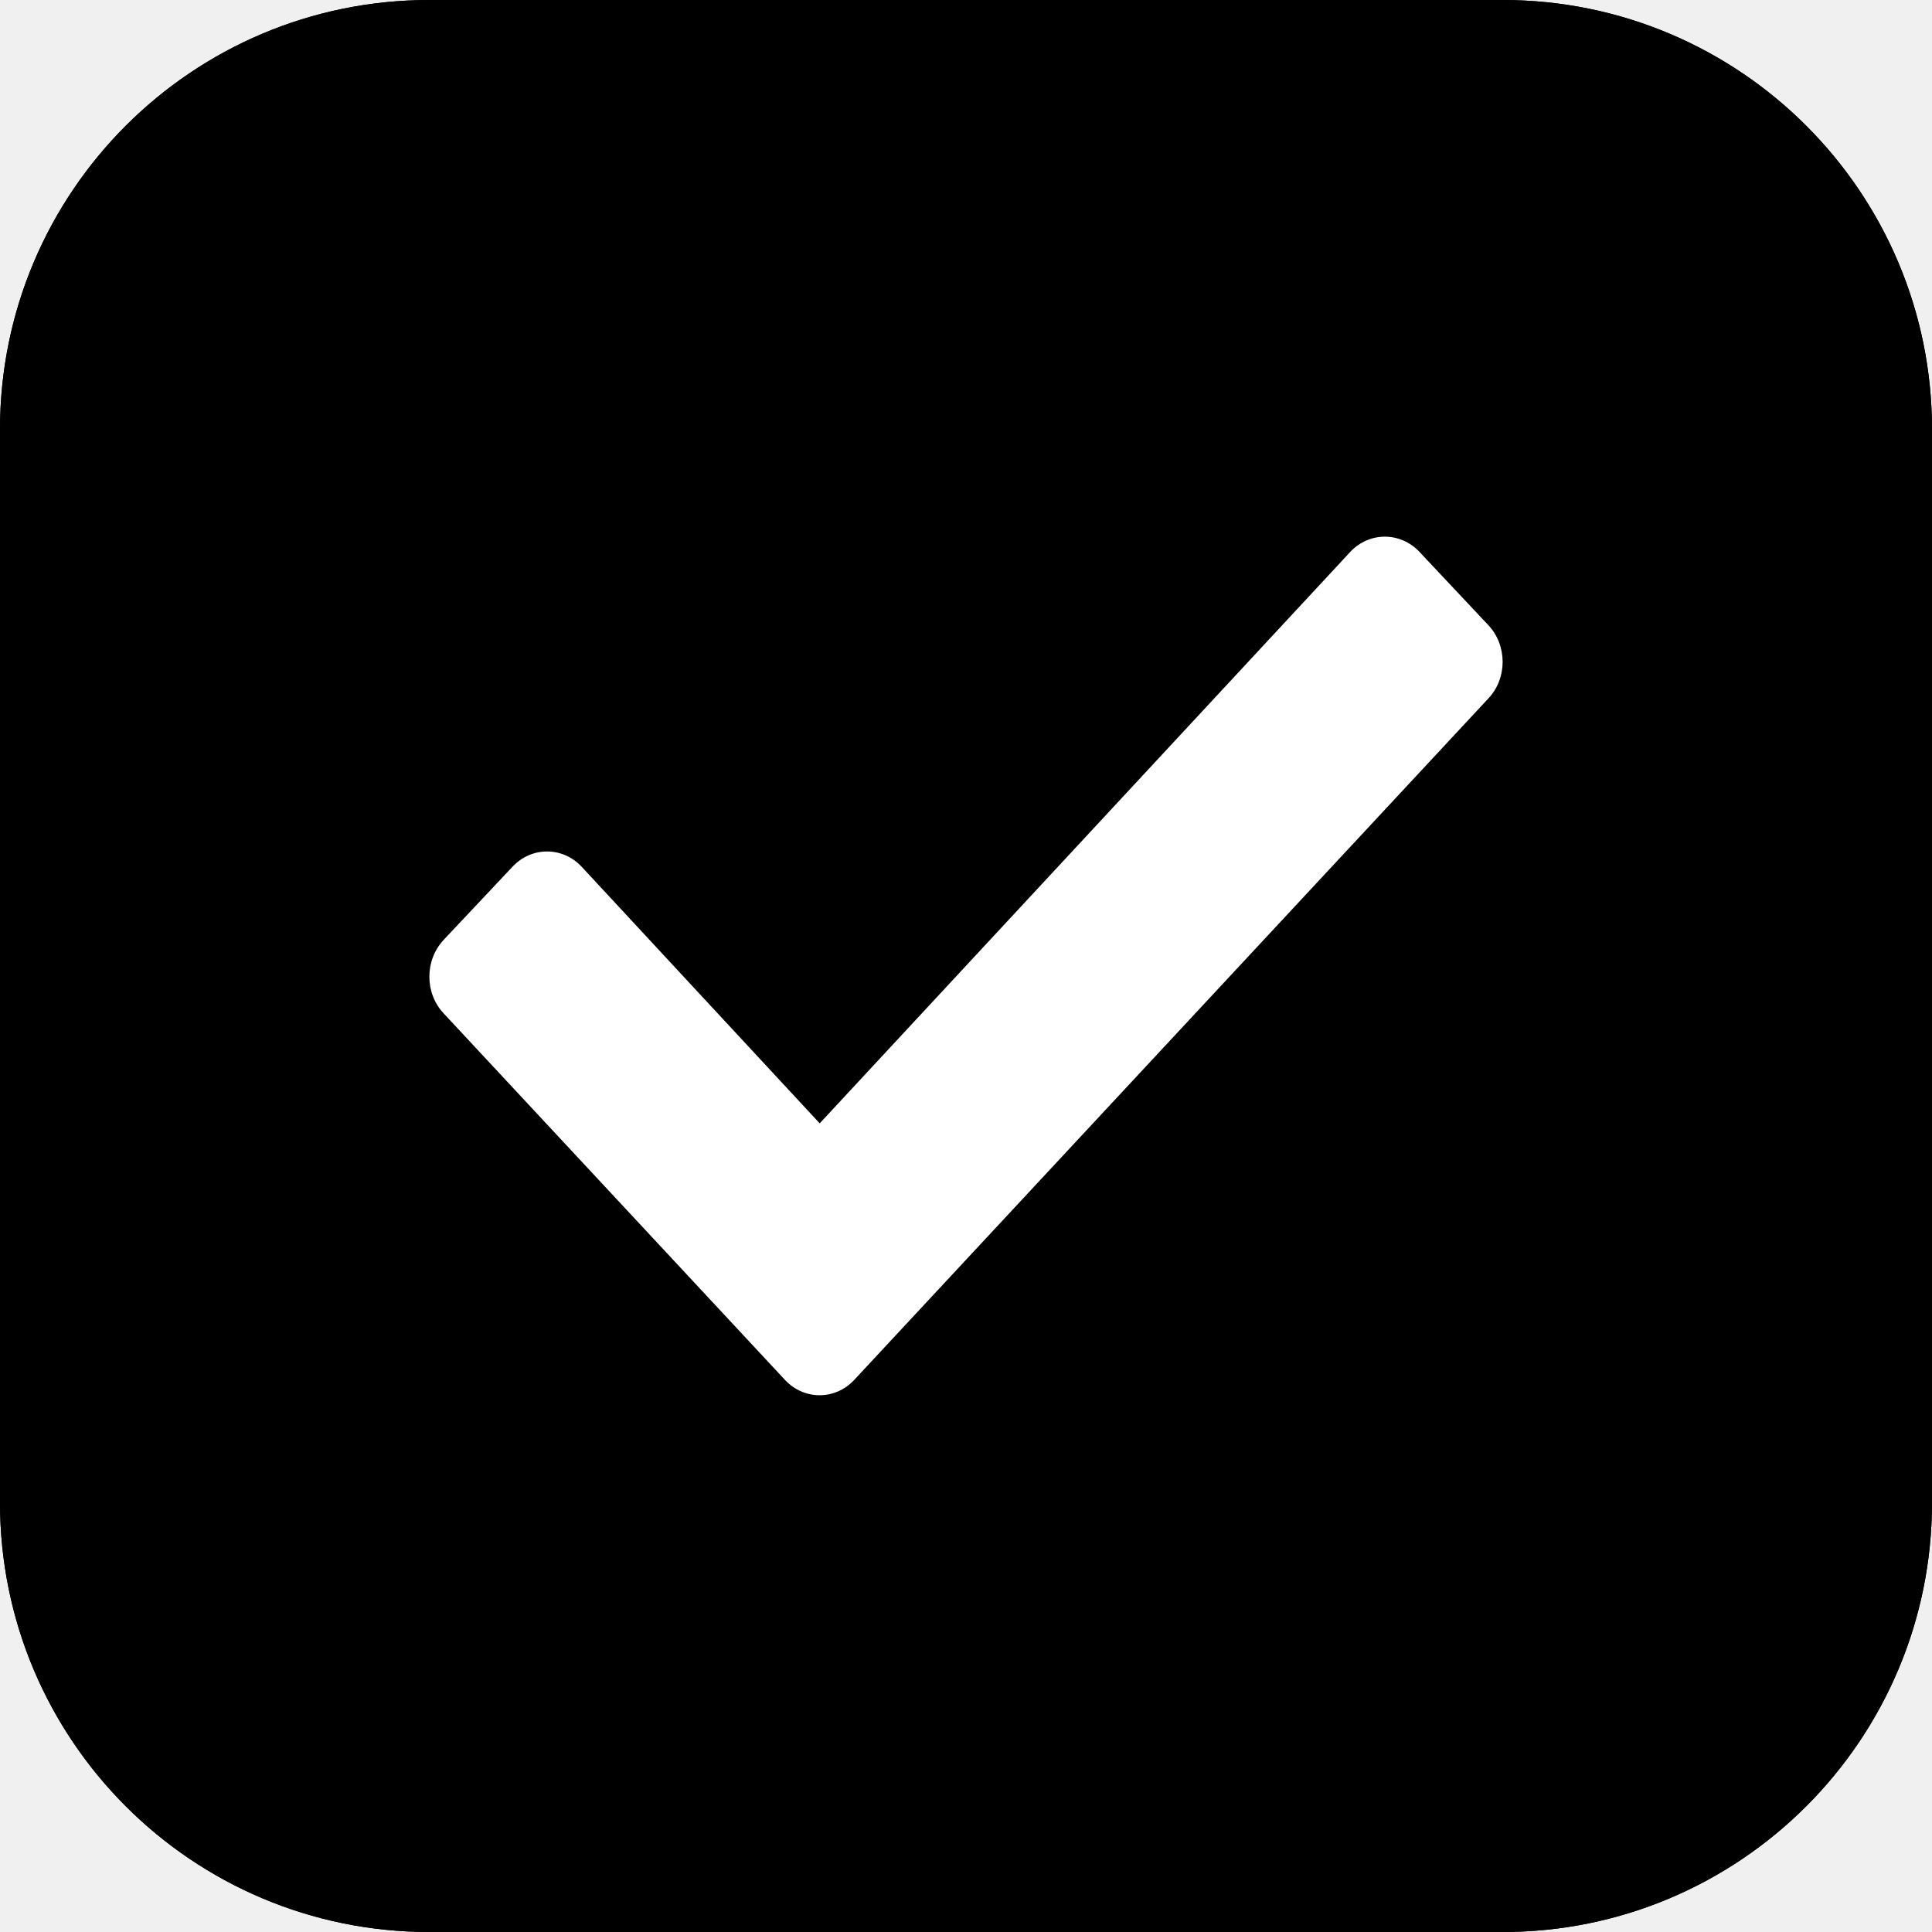
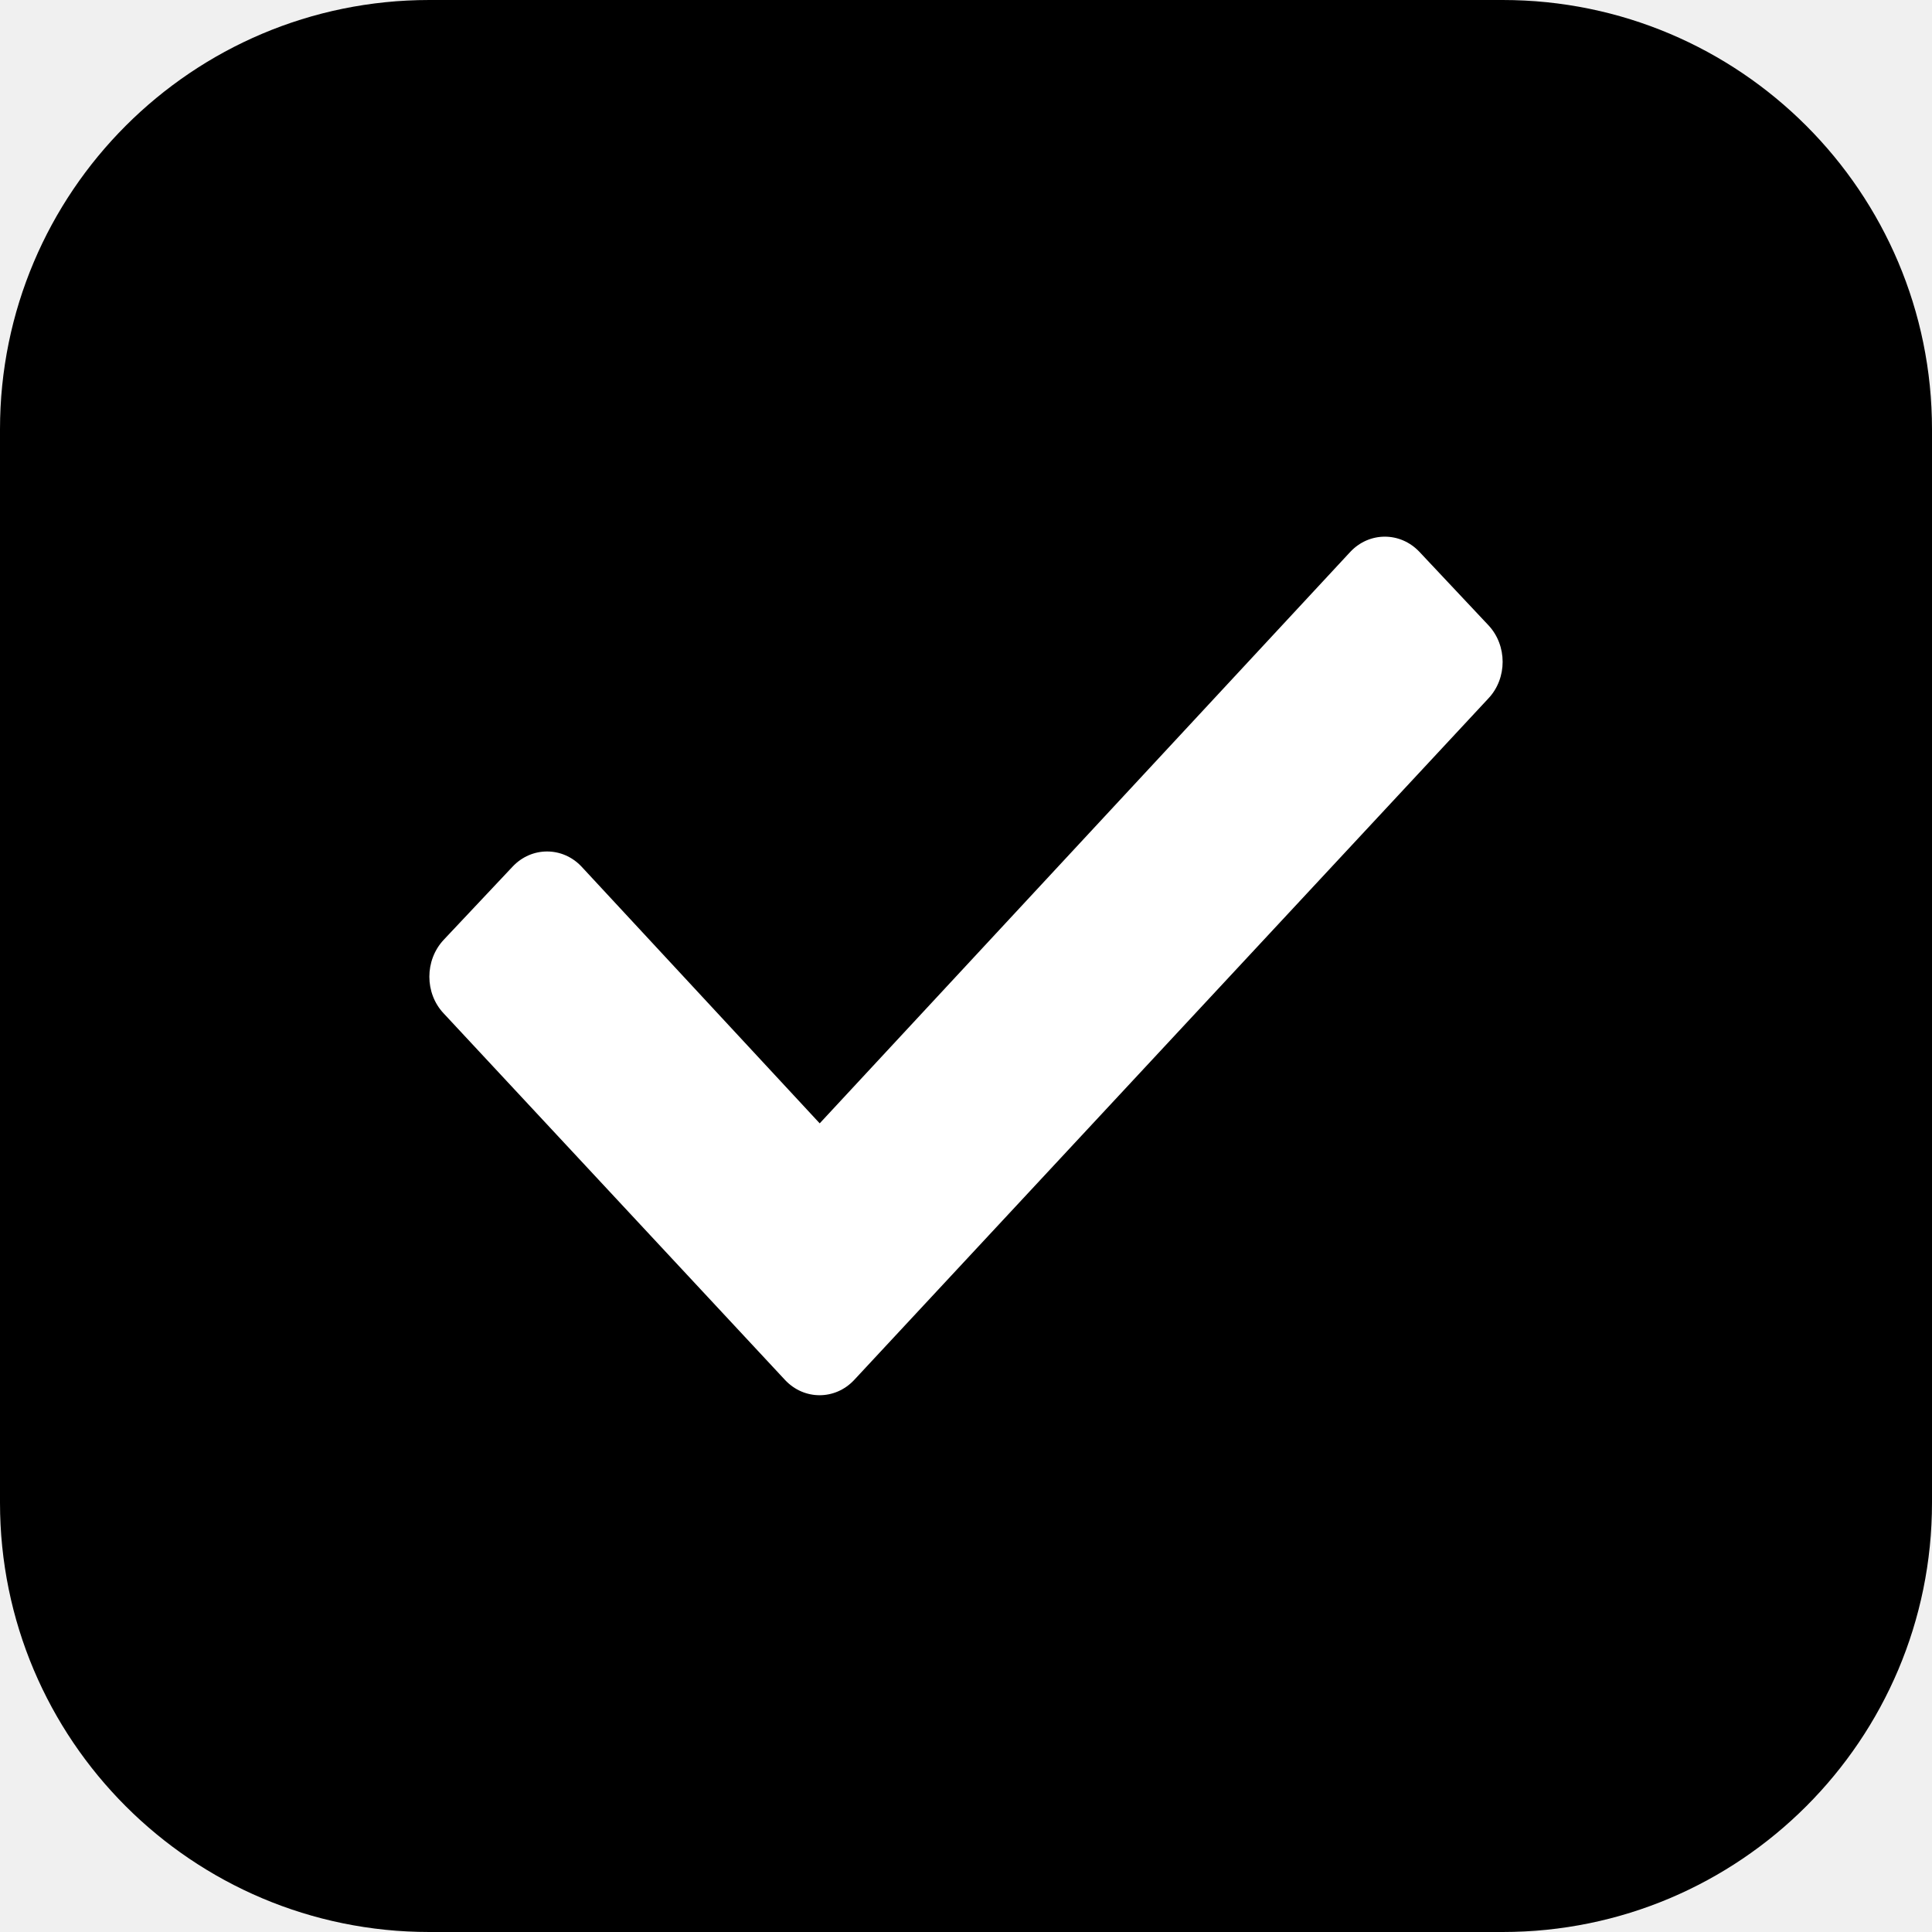
<svg xmlns="http://www.w3.org/2000/svg" width="18" height="18" viewBox="0 0 18 18" fill="none">
-   <rect x="1" y="1" width="16" height="16" rx="3" stroke="currentcolor" stroke-width="2" />
+   <path fill-rule="evenodd" clip-rule="evenodd" d="M14.246 2.21H3.752C2.9 2.21 2.209 2.901 2.209 3.753V14.247C2.209 15.099 2.9 15.79 3.752 15.79H14.246C15.099 15.79 15.79 15.099 15.79 14.247V3.753C15.79 2.901 15.099 2.21 14.246 2.21ZM3.752 0.667C2.048 0.667 0.666 2.049 0.666 3.753V14.247C0.666 15.952 2.048 17.333 3.752 17.333H14.246C15.951 17.333 17.333 15.952 17.333 14.247V3.753C17.333 2.049 15.951 0.667 14.246 0.667H3.752Z" fill="currentcolor" />
  <rect width="18" height="18" rx="4" fill="currentcolor" />
  <path fill-rule="evenodd" clip-rule="evenodd" d="M7.315 12.858L4.133 9.441C3.956 9.253 3.956 8.947 4.133 8.757L4.776 8.074C4.953 7.886 5.241 7.886 5.418 8.074L7.637 10.466L12.581 5.141C12.758 4.953 13.046 4.953 13.224 5.141L13.867 5.825C14.044 6.013 14.044 6.32 13.867 6.507L7.957 12.858C7.78 13.046 7.492 13.046 7.315 12.858Z" fill="white" />
</svg>
